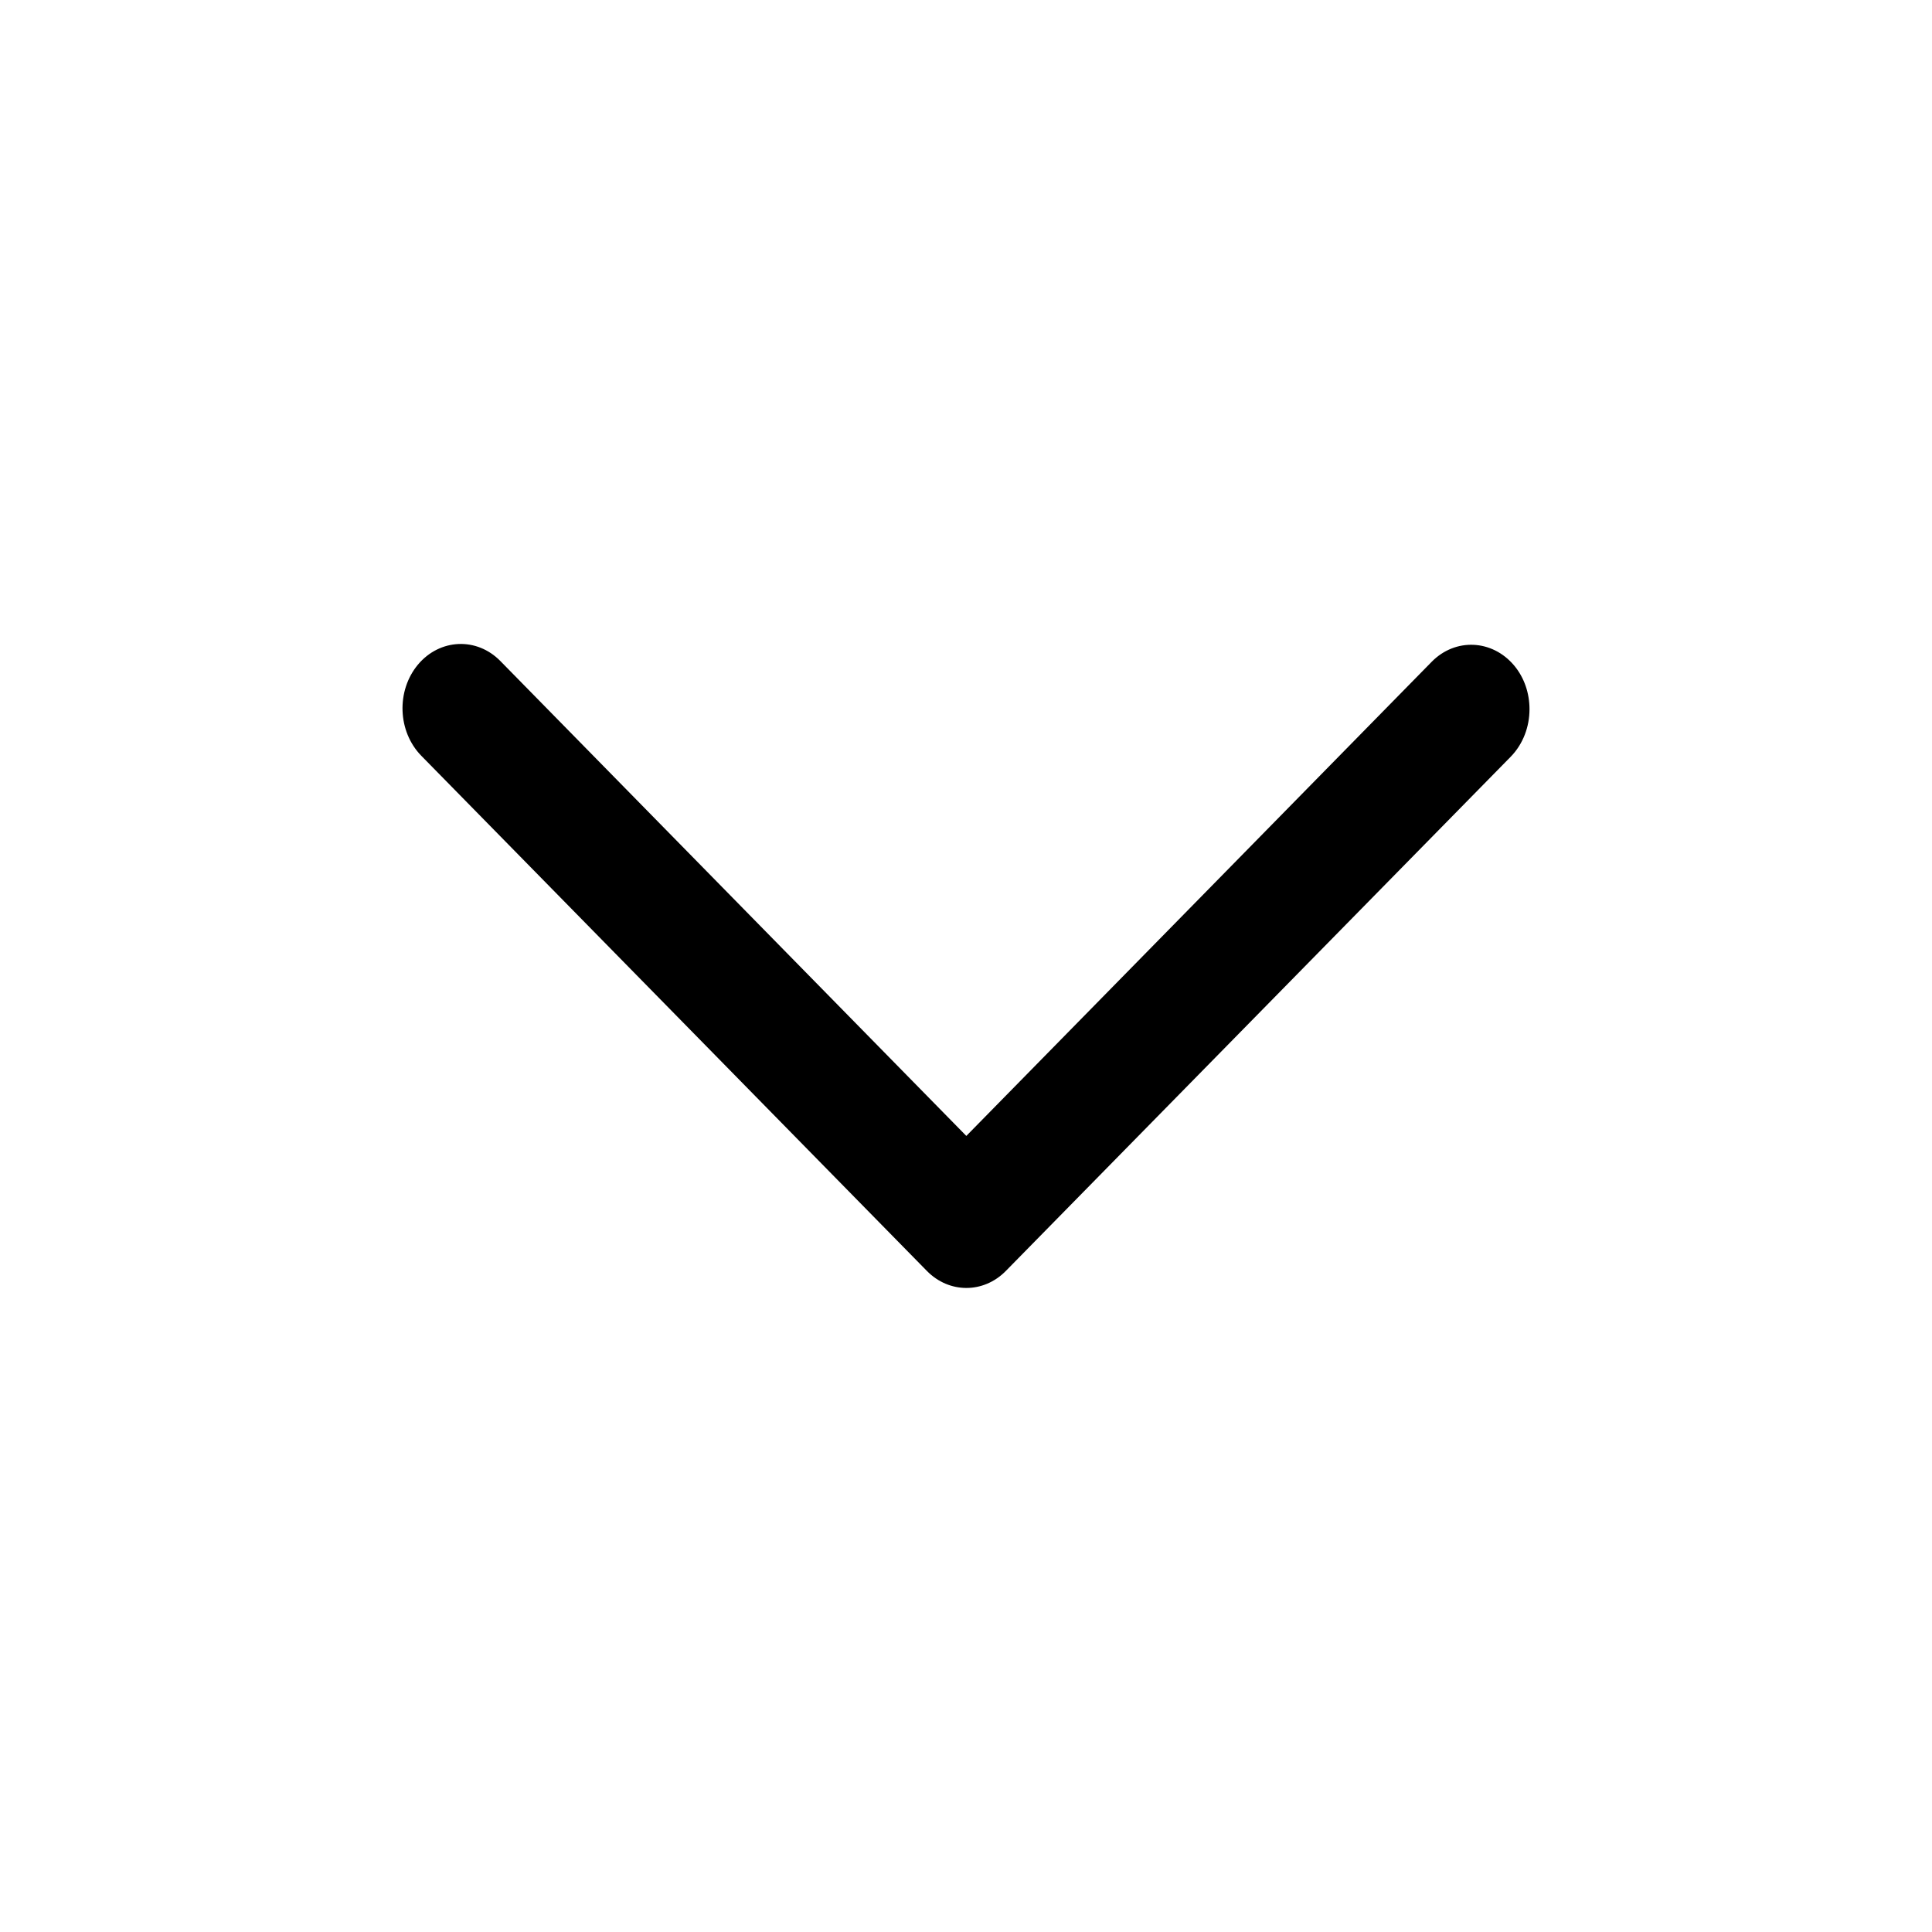
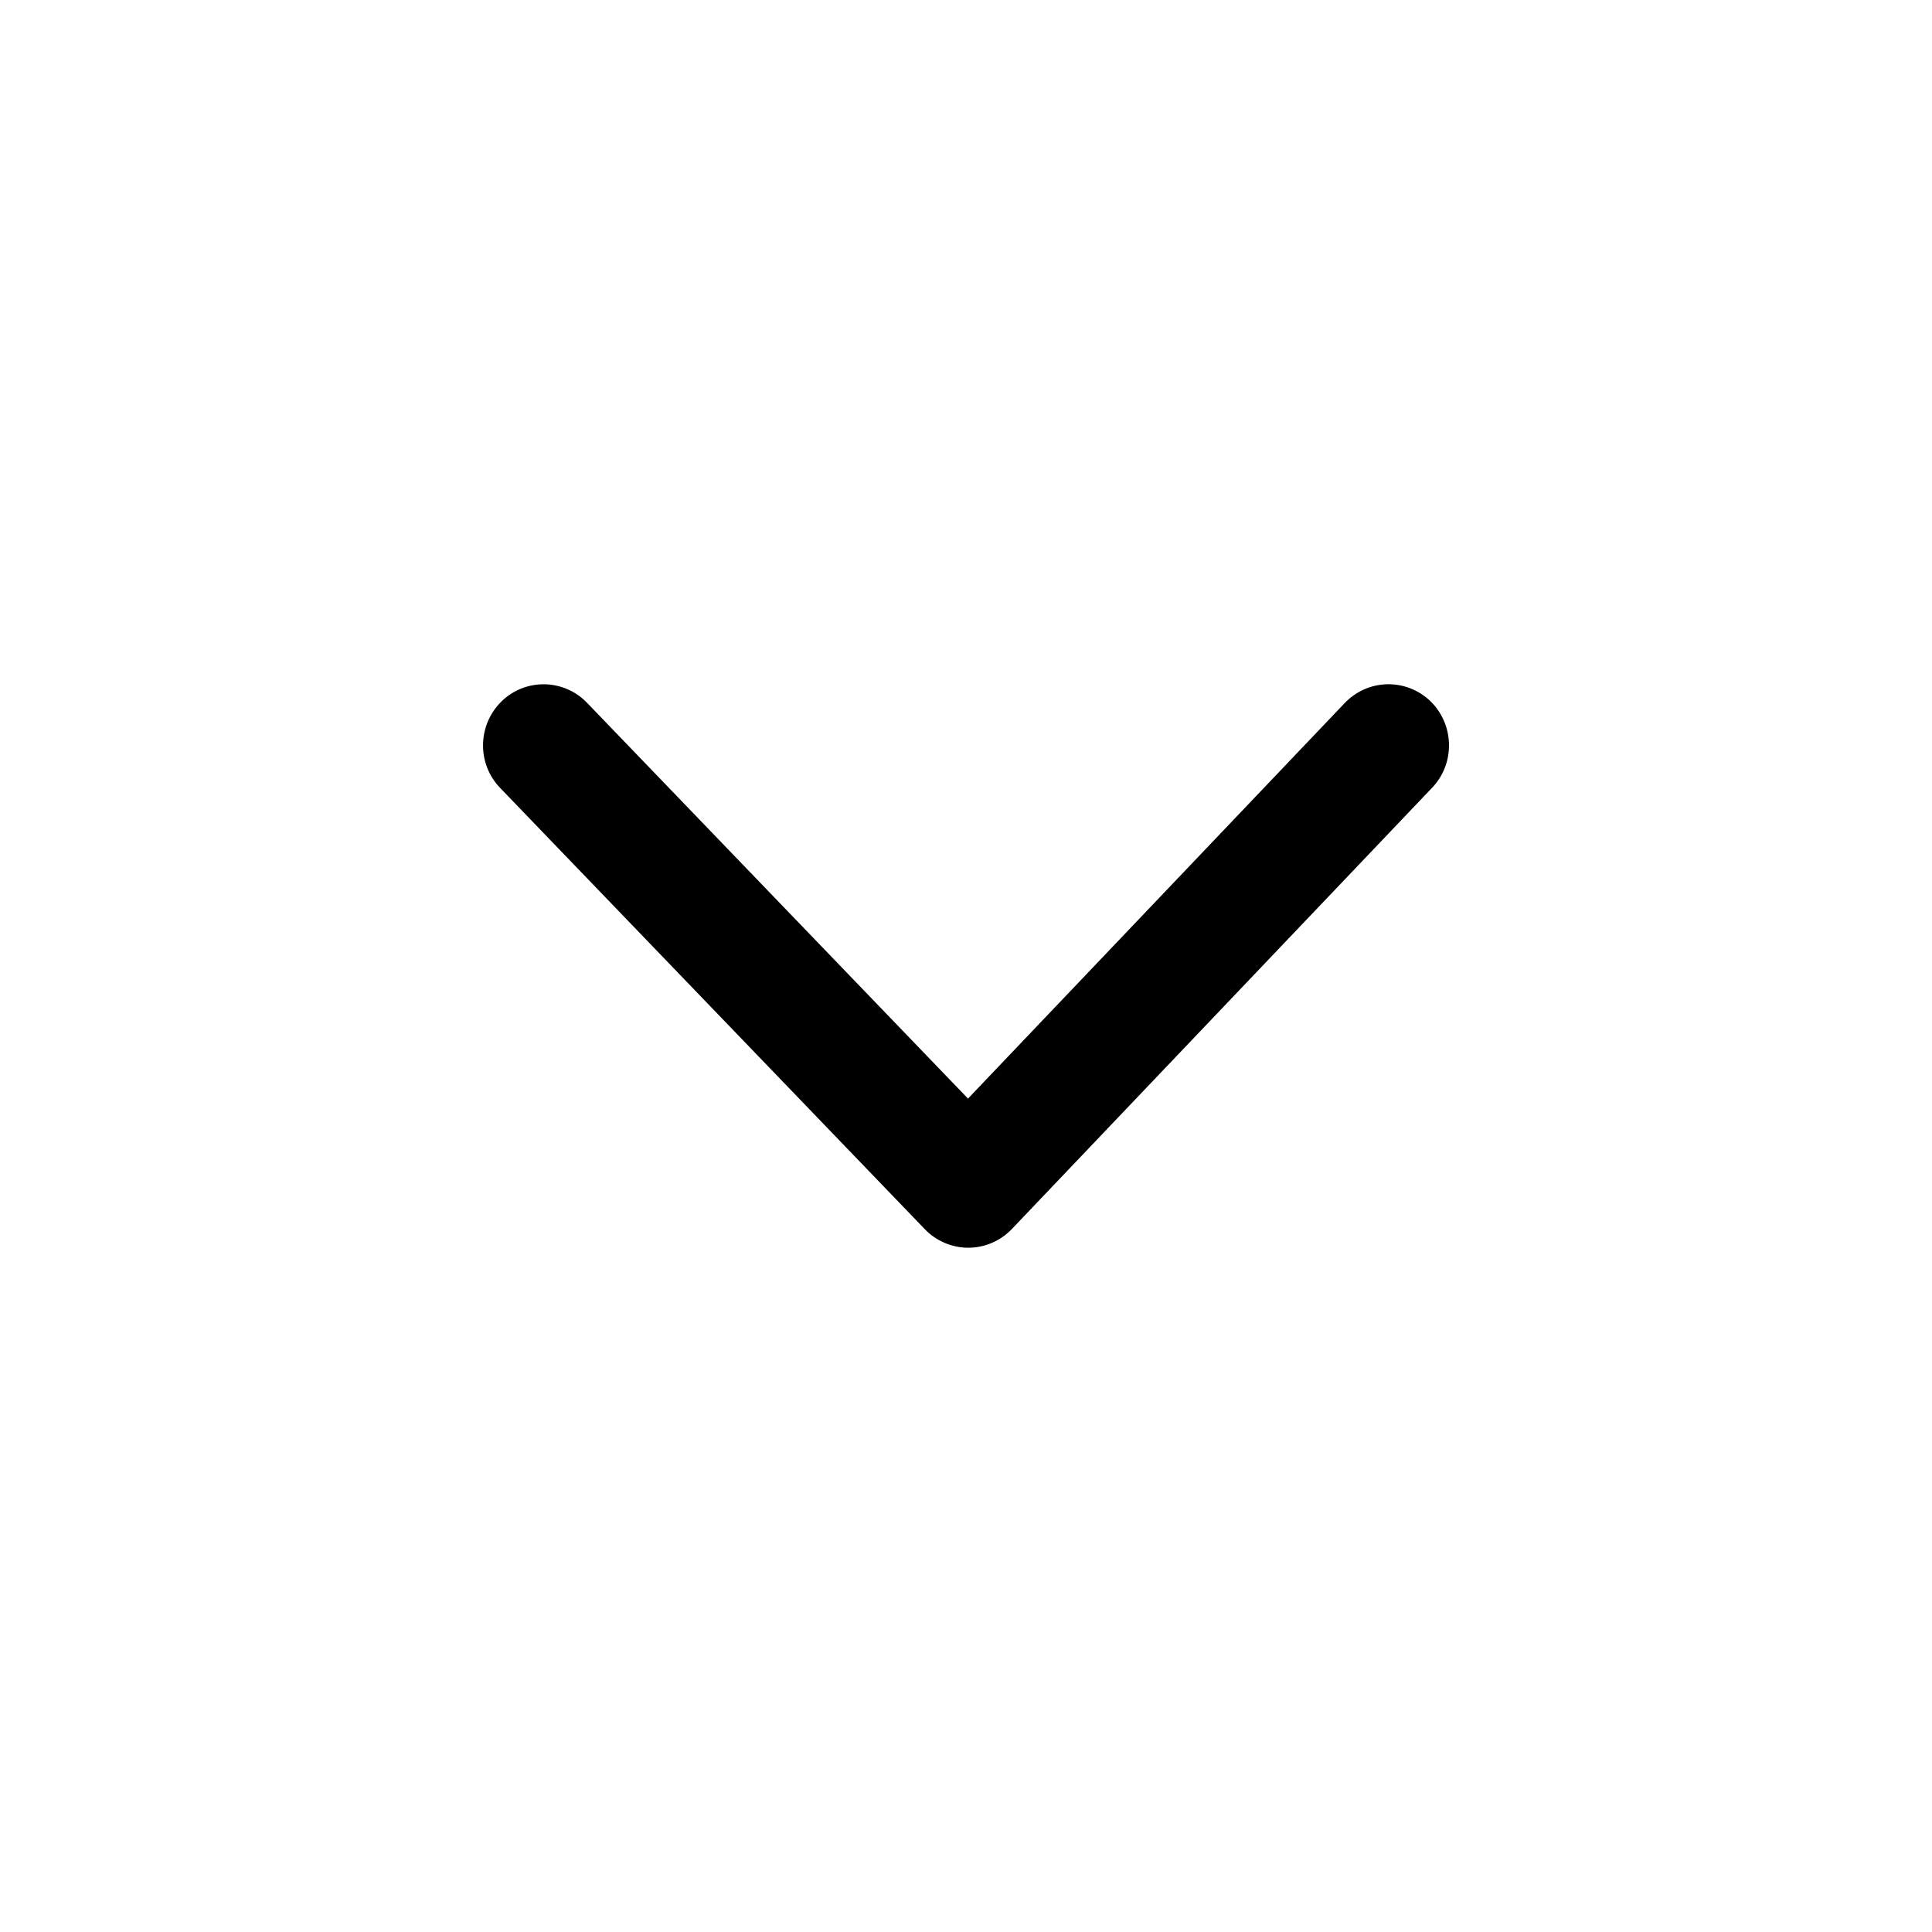
- <svg xmlns="http://www.w3.org/2000/svg" width="24px" height="24px" viewBox="0 0 24 24" version="1.1">
-   <g id="arrow-down" stroke="none" stroke-width="1" fill="none" fill-rule="evenodd">
-     <path d="M15.19,19 C14.974,19 14.76,18.922 14.601,18.768 L8.212,12.495 C7.93,12.218 7.93,11.791 8.212,11.514 L14.612,5.233 C14.913,4.939 15.419,4.921 15.744,5.192 C16.067,5.463 16.088,5.921 15.789,6.215 L9.889,12.004 L15.779,17.785 C16.078,18.079 16.057,18.537 15.733,18.809 C15.579,18.938 15.384,19 15.19,19" id="icon-color" fill="currentColor" fill-rule="nonzero" transform="translate(11.99998, 11.99995) rotate(-90) translate(-11.99998, -11.99995) " />
+ <svg xmlns="http://www.w3.org/2000/svg" width="24" height="24" viewBox="0 0 24 24">
+   <g stroke="none" stroke-width="1" fill="none" fill-rule="evenodd">
+     <path d="M18,9.259 C18,9.449 17.931,9.638 17.791,9.785 L12.571,15.266 C12.429,15.415 12.234,15.499 12.03,15.5 C11.826,15.5 11.63,15.417 11.488,15.269 L6.213,9.788 C5.923,9.488 5.931,9.007 6.229,8.714 C6.526,8.423 7.003,8.43 7.293,8.731 L12.025,13.647 L16.704,8.734 C16.993,8.431 17.469,8.421 17.77,8.711 C17.923,8.861 18,9.06 18,9.259" id="arrow-down" fill="currentColor" fill-rule="nonzero" />
  </g>
</svg>
